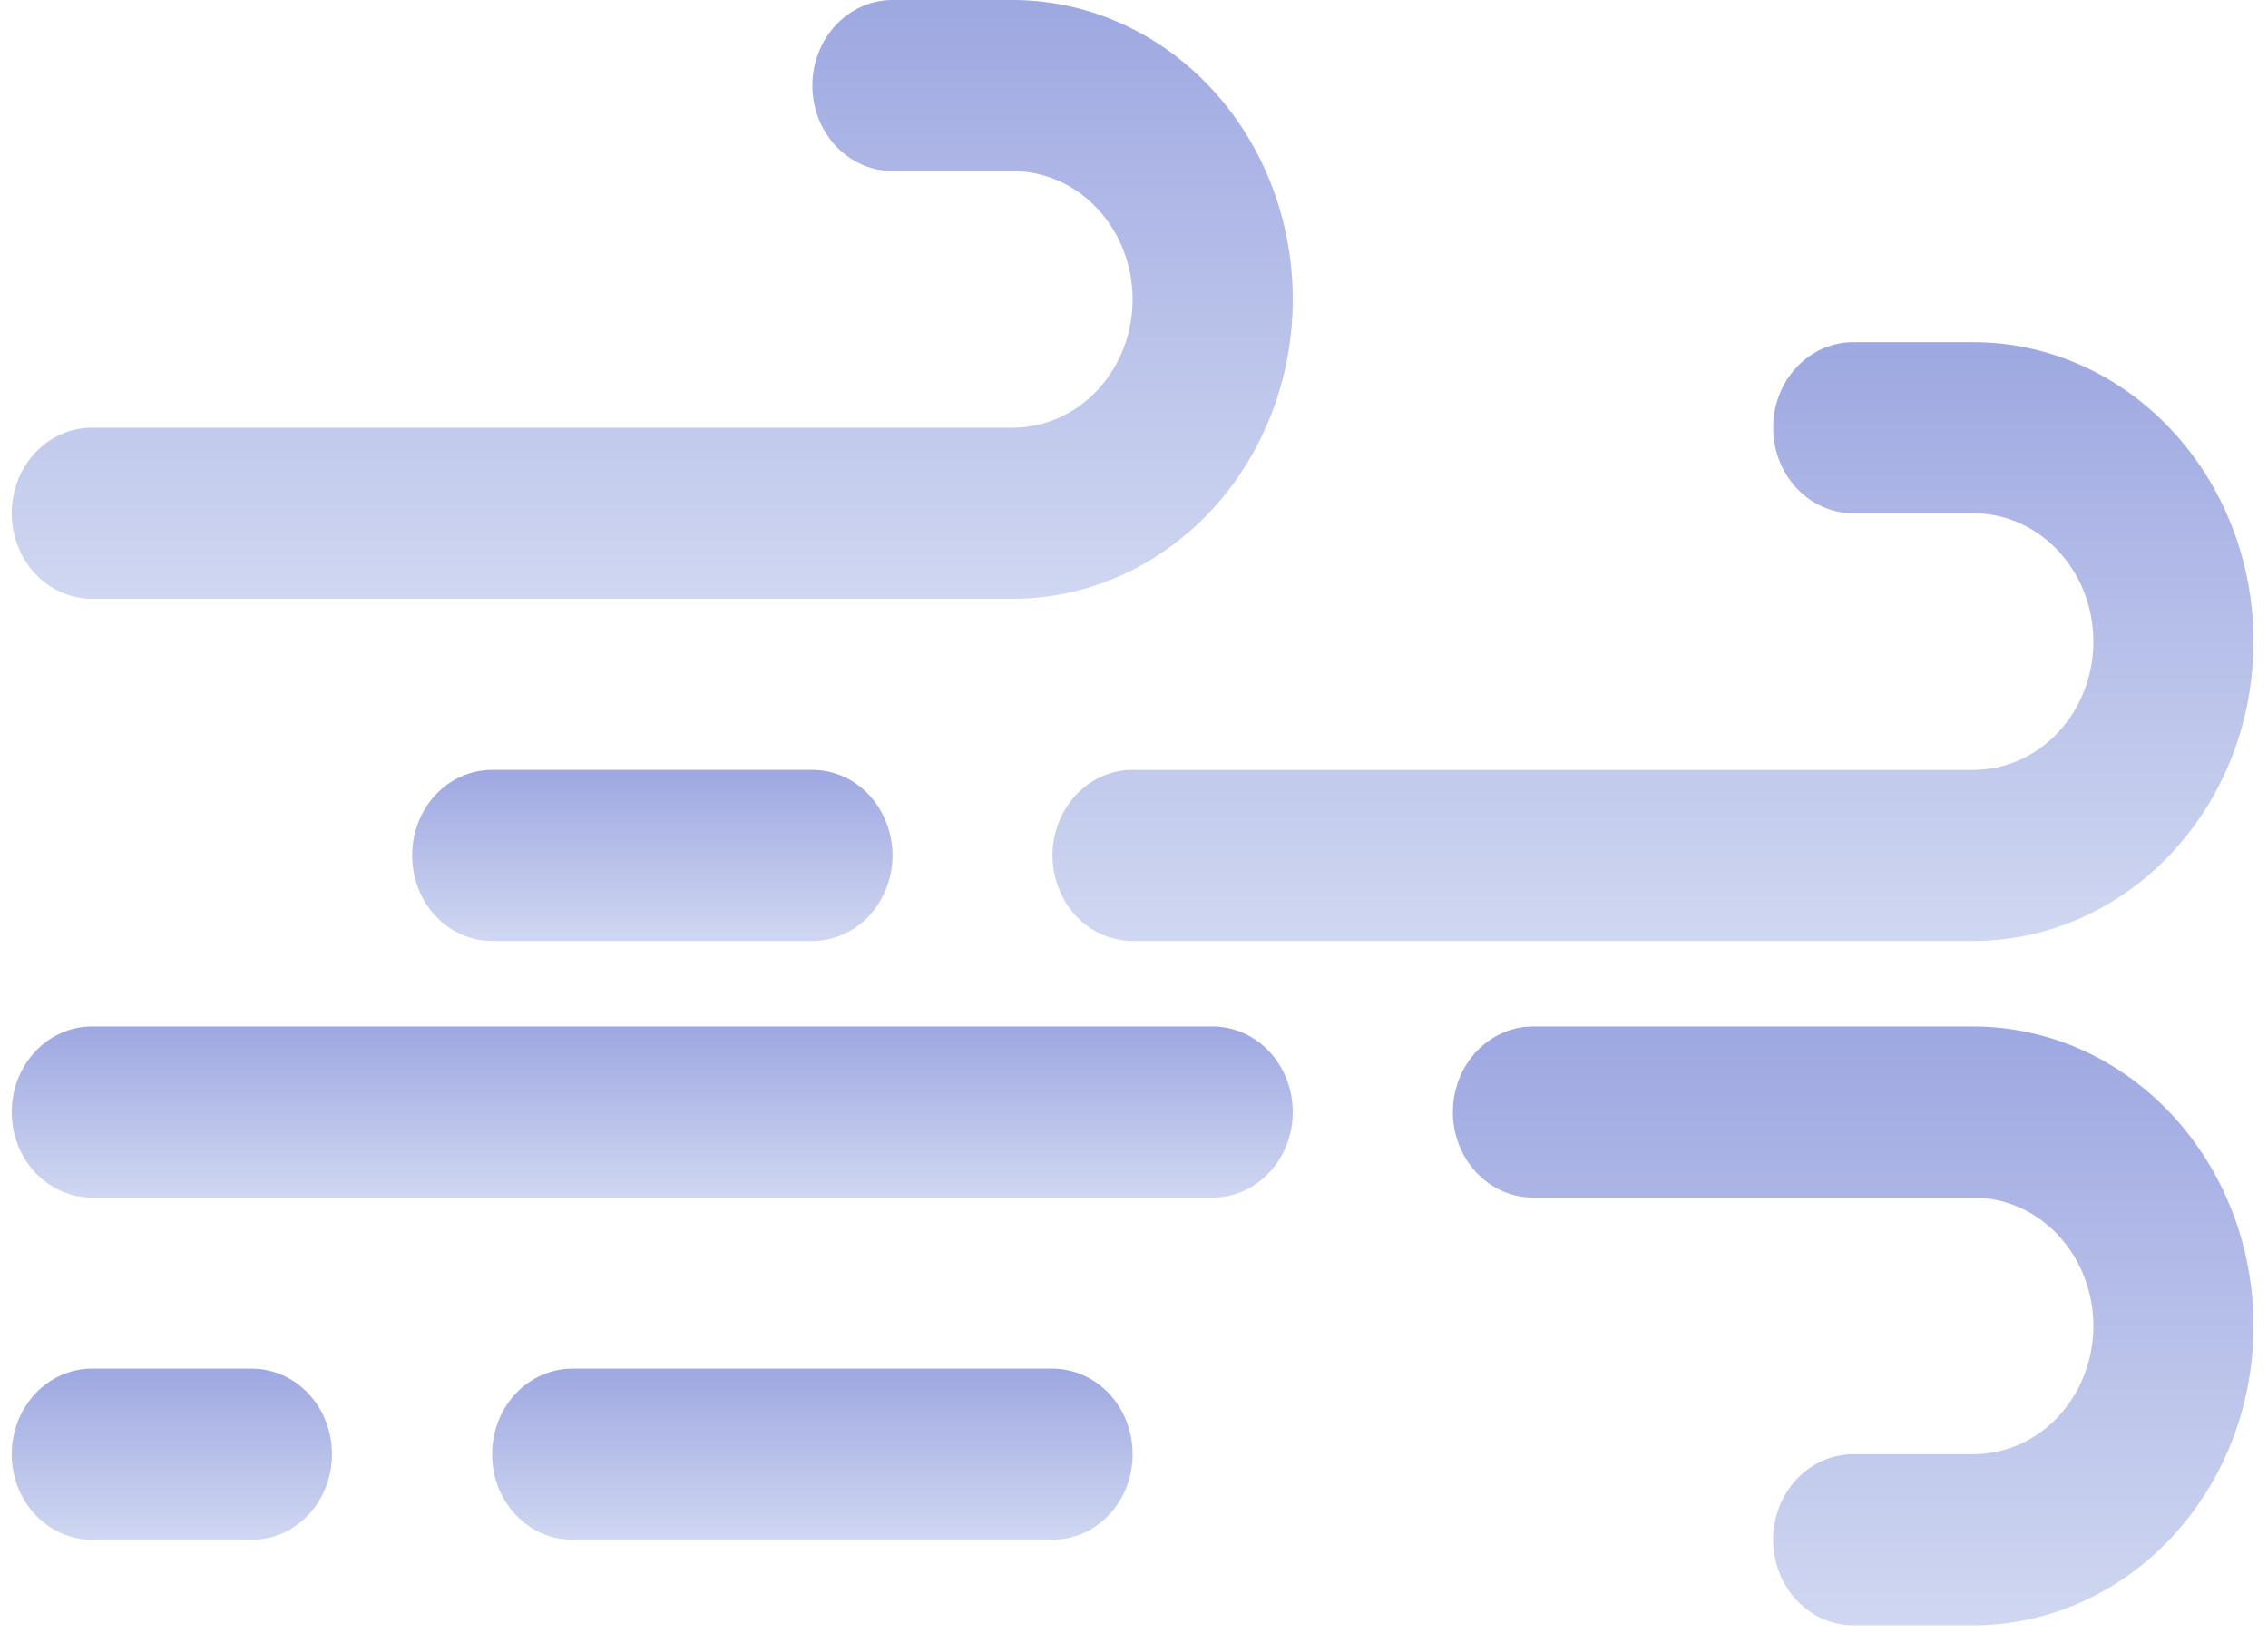
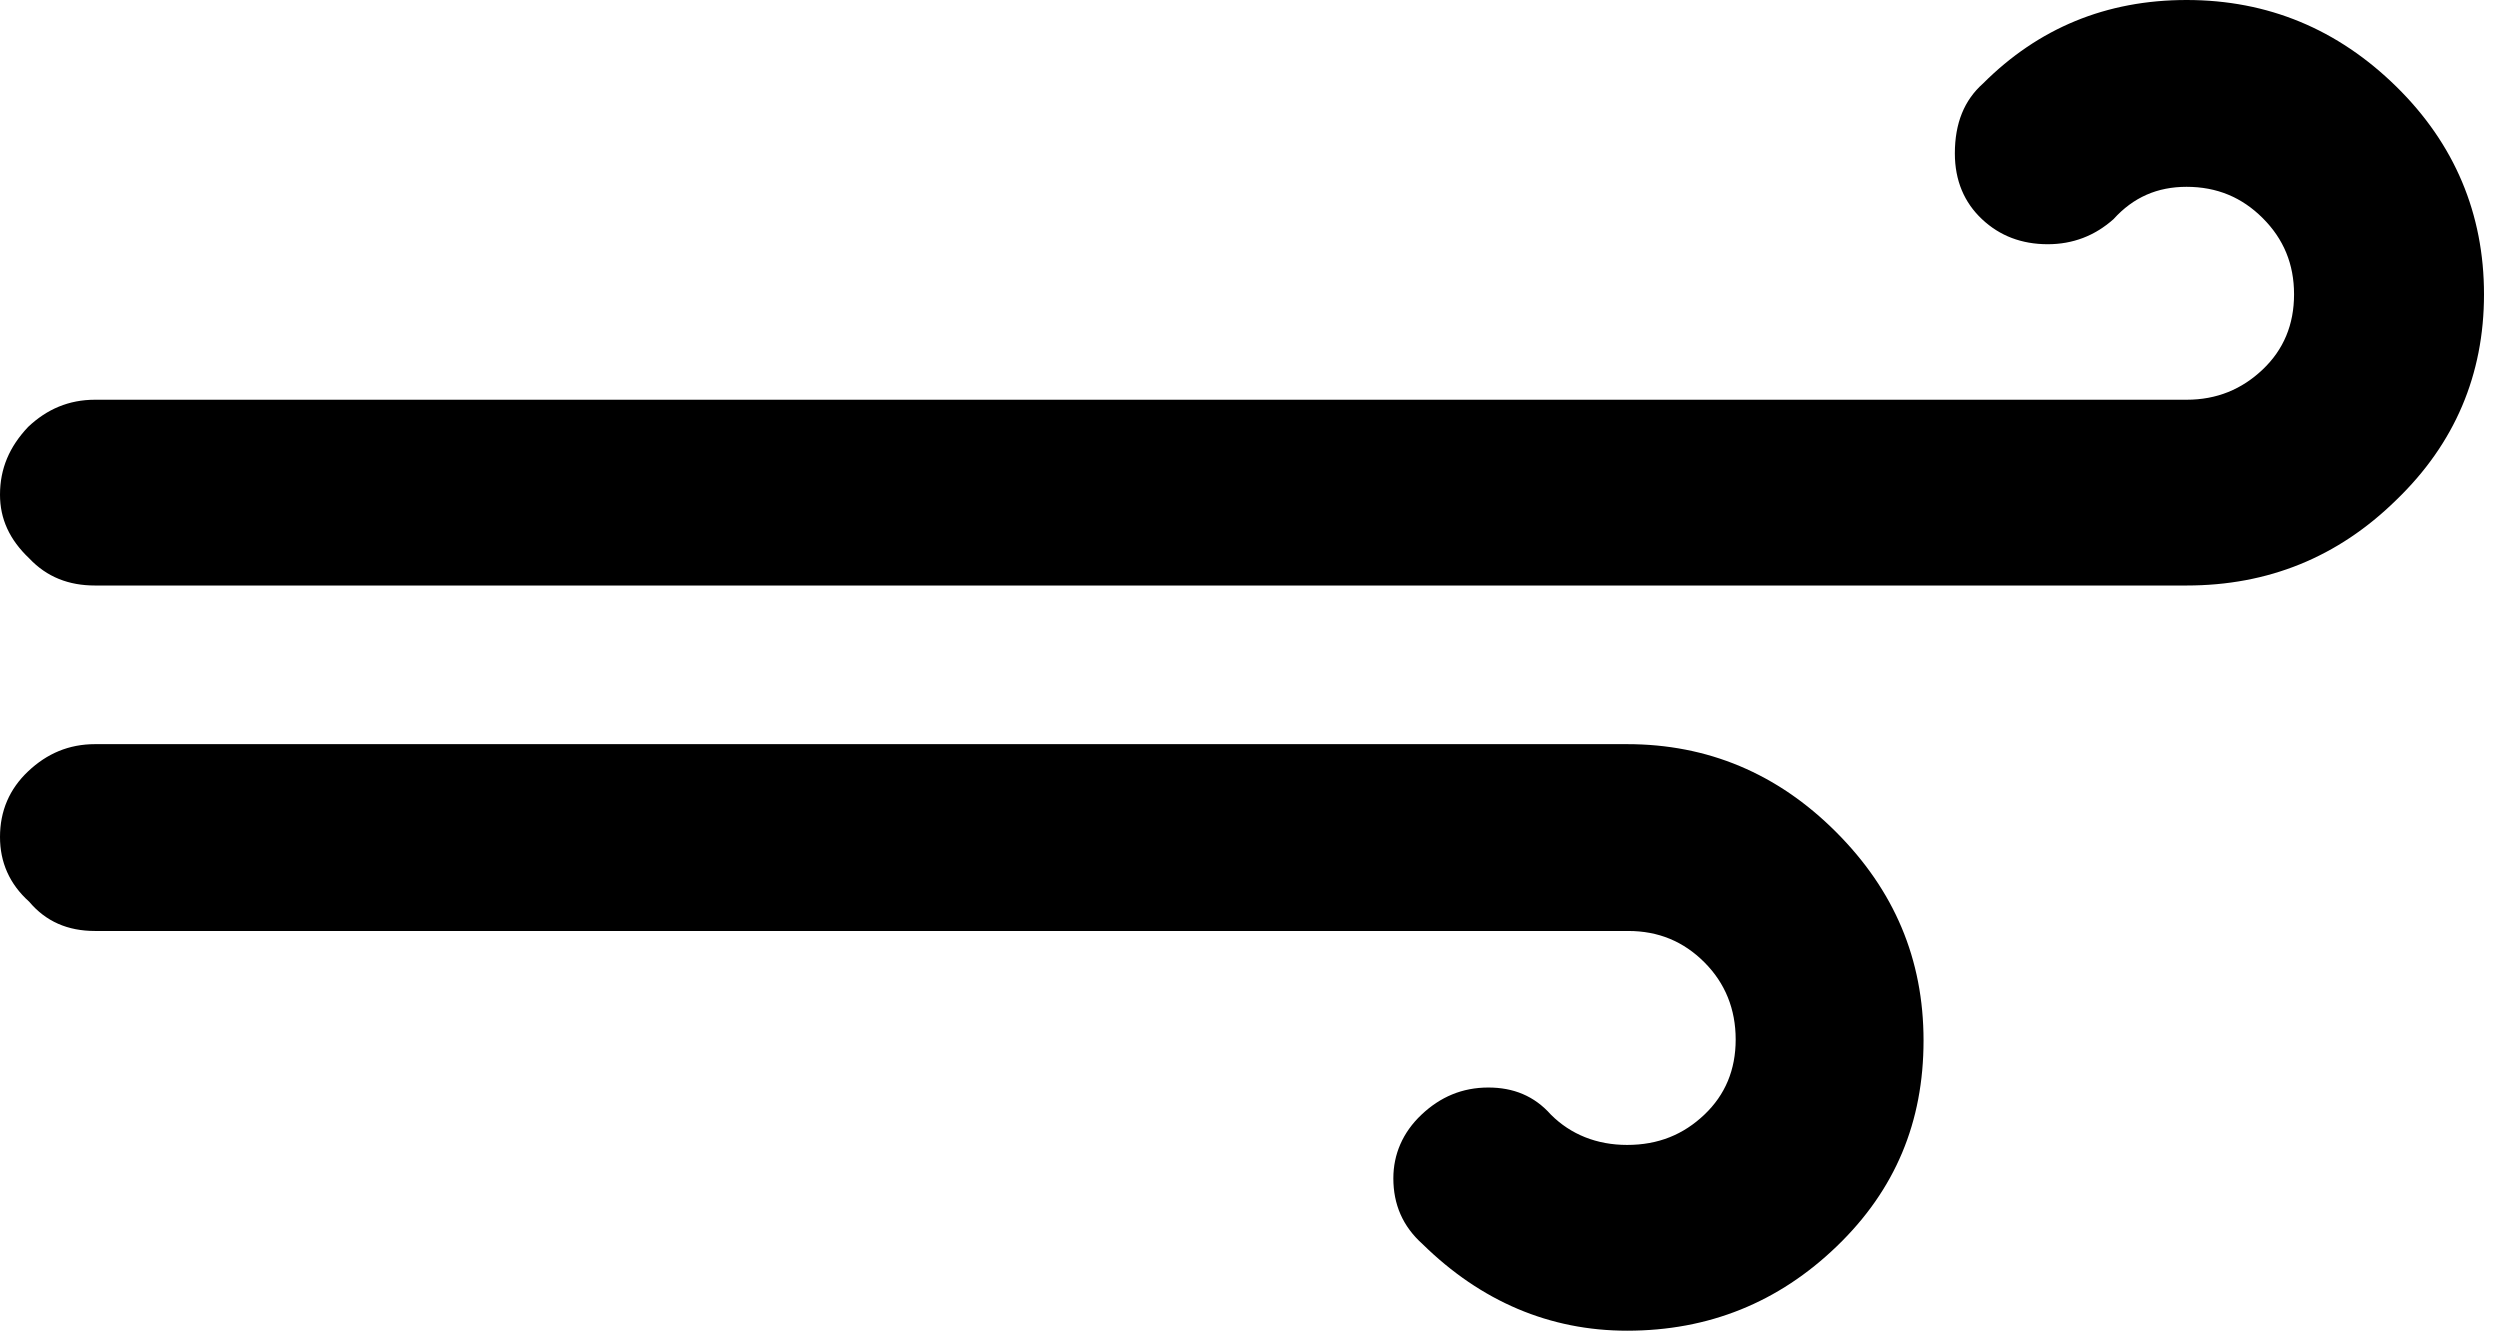
- <svg xmlns="http://www.w3.org/2000/svg" width="116" height="84" viewBox="0 0 116 84" fill="none">
-   <path d="M4.7 30.625H51.79C55.59 30.625 59.23 29.012 61.92 26.14C64.61 23.268 66.12 19.374 66.12 15.312C66.12 11.251 64.61 7.357 61.92 4.485C59.23 1.613 55.59 0 51.79 0H45.65C44.56 0 43.52 0.461 42.75 1.281C41.98 2.102 41.55 3.215 41.55 4.375C41.55 5.535 41.98 6.648 42.75 7.469C43.52 8.289 44.56 8.75 45.65 8.75H51.79C53.42 8.75 54.98 9.441 56.13 10.672C57.28 11.903 57.93 13.572 57.93 15.312C57.93 17.053 57.28 18.722 56.13 19.953C54.98 21.184 53.42 21.875 51.79 21.875H4.7C3.61 21.875 2.57 22.336 1.8 23.156C1.03 23.977 0.6 25.09 0.6 26.25C0.6 27.41 1.03 28.523 1.8 29.344C2.57 30.164 3.61 30.625 4.7 30.625Z" fill="url(#paint0_linear_1_47)" />
-   <path d="M94.78 26.25H100.93C102.56 26.25 104.12 26.941 105.27 28.172C106.42 29.403 107.07 31.072 107.07 32.812C107.07 34.553 106.42 36.222 105.27 37.453C104.12 38.684 102.56 39.375 100.93 39.375H57.93C56.84 39.375 55.8 39.836 55.03 40.656C54.27 41.477 53.83 42.59 53.83 43.75C53.83 44.91 54.27 46.023 55.03 46.844C55.8 47.664 56.84 48.125 57.93 48.125H100.93C104.73 48.125 108.37 46.512 111.06 43.64C113.75 40.768 115.26 36.874 115.26 32.812C115.26 28.751 113.75 24.857 111.06 21.985C108.37 19.113 104.73 17.5 100.93 17.5H94.78C93.7 17.5 92.66 17.961 91.89 18.781C91.12 19.602 90.69 20.715 90.69 21.875C90.69 23.035 91.12 24.148 91.89 24.969C92.66 25.789 93.7 26.25 94.78 26.25Z" fill="url(#paint1_linear_1_47)" />
-   <path d="M25.17 39.375C24.08 39.375 23.04 39.836 22.27 40.656C21.51 41.477 21.08 42.59 21.08 43.75C21.08 44.91 21.51 46.023 22.27 46.844C23.04 47.664 24.08 48.125 25.17 48.125H41.55C42.64 48.125 43.68 47.664 44.45 46.844C45.21 46.023 45.65 44.91 45.65 43.75C45.65 42.59 45.21 41.477 44.45 40.656C43.68 39.836 42.64 39.375 41.55 39.375H25.17Z" fill="url(#paint2_linear_1_47)" />
-   <path d="M100.93 52.5H78.41C77.32 52.5 76.28 52.961 75.51 53.781C74.74 54.602 74.31 55.715 74.31 56.875C74.31 58.035 74.74 59.148 75.51 59.969C76.28 60.789 77.32 61.25 78.41 61.25H100.93C102.56 61.25 104.12 61.941 105.27 63.172C106.42 64.403 107.07 66.072 107.07 67.812C107.07 69.553 106.42 71.222 105.27 72.453C104.12 73.684 102.56 74.375 100.93 74.375H94.79C93.7 74.375 92.66 74.836 91.89 75.656C91.12 76.477 90.69 77.59 90.69 78.75C90.69 79.91 91.12 81.023 91.89 81.844C92.66 82.664 93.7 83.125 94.79 83.125H100.93C104.73 83.125 108.37 81.512 111.06 78.64C113.75 75.768 115.26 71.874 115.26 67.812C115.26 63.751 113.75 59.857 111.06 56.985C108.37 54.113 104.73 52.5 100.93 52.5Z" fill="url(#paint3_linear_1_47)" />
-   <path d="M62.03 52.5H4.7C3.61 52.5 2.57 52.961 1.8 53.781C1.03 54.602 0.6 55.715 0.6 56.875C0.6 58.035 1.03 59.148 1.8 59.969C2.57 60.789 3.61 61.25 4.7 61.25H62.03C63.11 61.25 64.15 60.789 64.92 59.969C65.69 59.148 66.12 58.035 66.12 56.875C66.12 55.715 65.69 54.602 64.92 53.781C64.15 52.961 63.11 52.5 62.03 52.5Z" fill="url(#paint4_linear_1_47)" />
-   <path d="M53.83 70H29.26C28.18 70 27.14 70.461 26.37 71.281C25.6 72.102 25.17 73.215 25.17 74.375C25.17 75.535 25.6 76.648 26.37 77.469C27.14 78.289 28.18 78.75 29.26 78.75H53.83C54.92 78.75 55.96 78.289 56.73 77.469C57.5 76.648 57.93 75.535 57.93 74.375C57.93 73.215 57.5 72.102 56.73 71.281C55.96 70.461 54.92 70 53.83 70Z" fill="url(#paint5_linear_1_47)" />
-   <path d="M12.89 70H4.7C3.61 70 2.57 70.461 1.8 71.281C1.03 72.102 0.6 73.215 0.6 74.375C0.6 75.535 1.03 76.648 1.8 77.469C2.57 78.289 3.61 78.75 4.7 78.75H12.89C13.97 78.75 15.01 78.289 15.78 77.469C16.55 76.648 16.98 75.535 16.98 74.375C16.98 73.215 16.55 72.102 15.78 71.281C15.01 70.461 13.97 70 12.89 70Z" fill="url(#paint6_linear_1_47)" />
-   <defs>
-     <linearGradient id="paint0_linear_1_47" x1="33.36" y1="0" x2="33.36" y2="30.625" gradientUnits="userSpaceOnUse">
-       <stop stop-color="#9EA8E1" />
-       <stop offset="1" stop-color="#D0D7F1" />
-     </linearGradient>
-     <linearGradient id="paint1_linear_1_47" x1="84.55" y1="17.5" x2="84.55" y2="48.125" gradientUnits="userSpaceOnUse">
-       <stop stop-color="#9EA8E1" />
-       <stop offset="1" stop-color="#D0D7F1" />
-     </linearGradient>
-     <linearGradient id="paint2_linear_1_47" x1="33.36" y1="39.375" x2="33.36" y2="48.125" gradientUnits="userSpaceOnUse">
-       <stop stop-color="#9EA8E1" />
-       <stop offset="1" stop-color="#D0D7F1" />
-     </linearGradient>
-     <linearGradient id="paint3_linear_1_47" x1="94.79" y1="52.5" x2="94.79" y2="83.125" gradientUnits="userSpaceOnUse">
-       <stop stop-color="#9EA8E1" />
-       <stop offset="1" stop-color="#D0D7F1" />
-     </linearGradient>
-     <linearGradient id="paint4_linear_1_47" x1="33.36" y1="52.5" x2="33.36" y2="61.25" gradientUnits="userSpaceOnUse">
-       <stop stop-color="#9EA8E1" />
-       <stop offset="1" stop-color="#D0D7F1" />
-     </linearGradient>
-     <linearGradient id="paint5_linear_1_47" x1="41.55" y1="70" x2="41.55" y2="78.75" gradientUnits="userSpaceOnUse">
-       <stop stop-color="#9EA8E1" />
-       <stop offset="1" stop-color="#D0D7F1" />
-     </linearGradient>
-     <linearGradient id="paint6_linear_1_47" x1="8.79" y1="70" x2="8.79" y2="78.75" gradientUnits="userSpaceOnUse">
-       <stop stop-color="#9EA8E1" />
-       <stop offset="1" stop-color="#D0D7F1" />
-     </linearGradient>
-   </defs>
+ <svg xmlns="http://www.w3.org/2000/svg" width="103" height="55" viewBox="0 0 103 55" fill="none">
+   <path d="M0 34.486C0 35.518 0.387 36.421 1.204 37.152C1.892 37.969 2.795 38.356 3.913 38.356H67.081C68.328 38.356 69.36 38.786 70.22 39.646C71.08 40.506 71.51 41.581 71.51 42.828C71.51 44.075 71.08 45.107 70.22 45.924C69.36 46.741 68.328 47.171 67.037 47.171C65.79 47.171 64.716 46.741 63.898 45.924C63.211 45.15 62.35 44.806 61.319 44.806C60.243 44.806 59.34 45.193 58.566 45.924C57.792 46.655 57.406 47.558 57.406 48.547C57.406 49.622 57.792 50.525 58.609 51.256C61.017 53.621 63.855 54.825 67.037 54.825C70.392 54.825 73.273 53.664 75.681 51.342C78.089 49.02 79.25 46.225 79.25 42.871C79.25 39.517 78.046 36.679 75.638 34.271C73.23 31.863 70.349 30.659 67.037 30.659H3.913C2.838 30.659 1.935 31.046 1.161 31.777C0.387 32.508 0 33.411 0 34.486ZM0 20.382C0 21.371 0.387 22.231 1.204 23.005C1.935 23.779 2.838 24.123 3.913 24.123H90.086C93.44 24.123 96.321 22.962 98.729 20.597C101.137 18.275 102.341 15.437 102.341 12.126C102.341 8.815 101.137 5.934 98.729 3.569C96.321 1.204 93.44 0 90.086 0C86.775 0 83.98 1.161 81.701 3.44C80.927 4.128 80.54 5.074 80.54 6.321C80.54 7.439 80.927 8.342 81.658 9.03C82.389 9.718 83.292 10.062 84.367 10.062C85.399 10.062 86.302 9.718 87.076 9.03C87.893 8.127 88.882 7.697 90.086 7.697C91.333 7.697 92.365 8.127 93.225 8.987C94.085 9.847 94.515 10.879 94.515 12.126C94.515 13.373 94.085 14.405 93.225 15.222C92.365 16.039 91.333 16.469 90.086 16.469H3.913C2.838 16.469 1.935 16.856 1.161 17.587C0.387 18.404 0 19.307 0 20.382Z" fill="black" />
</svg>
